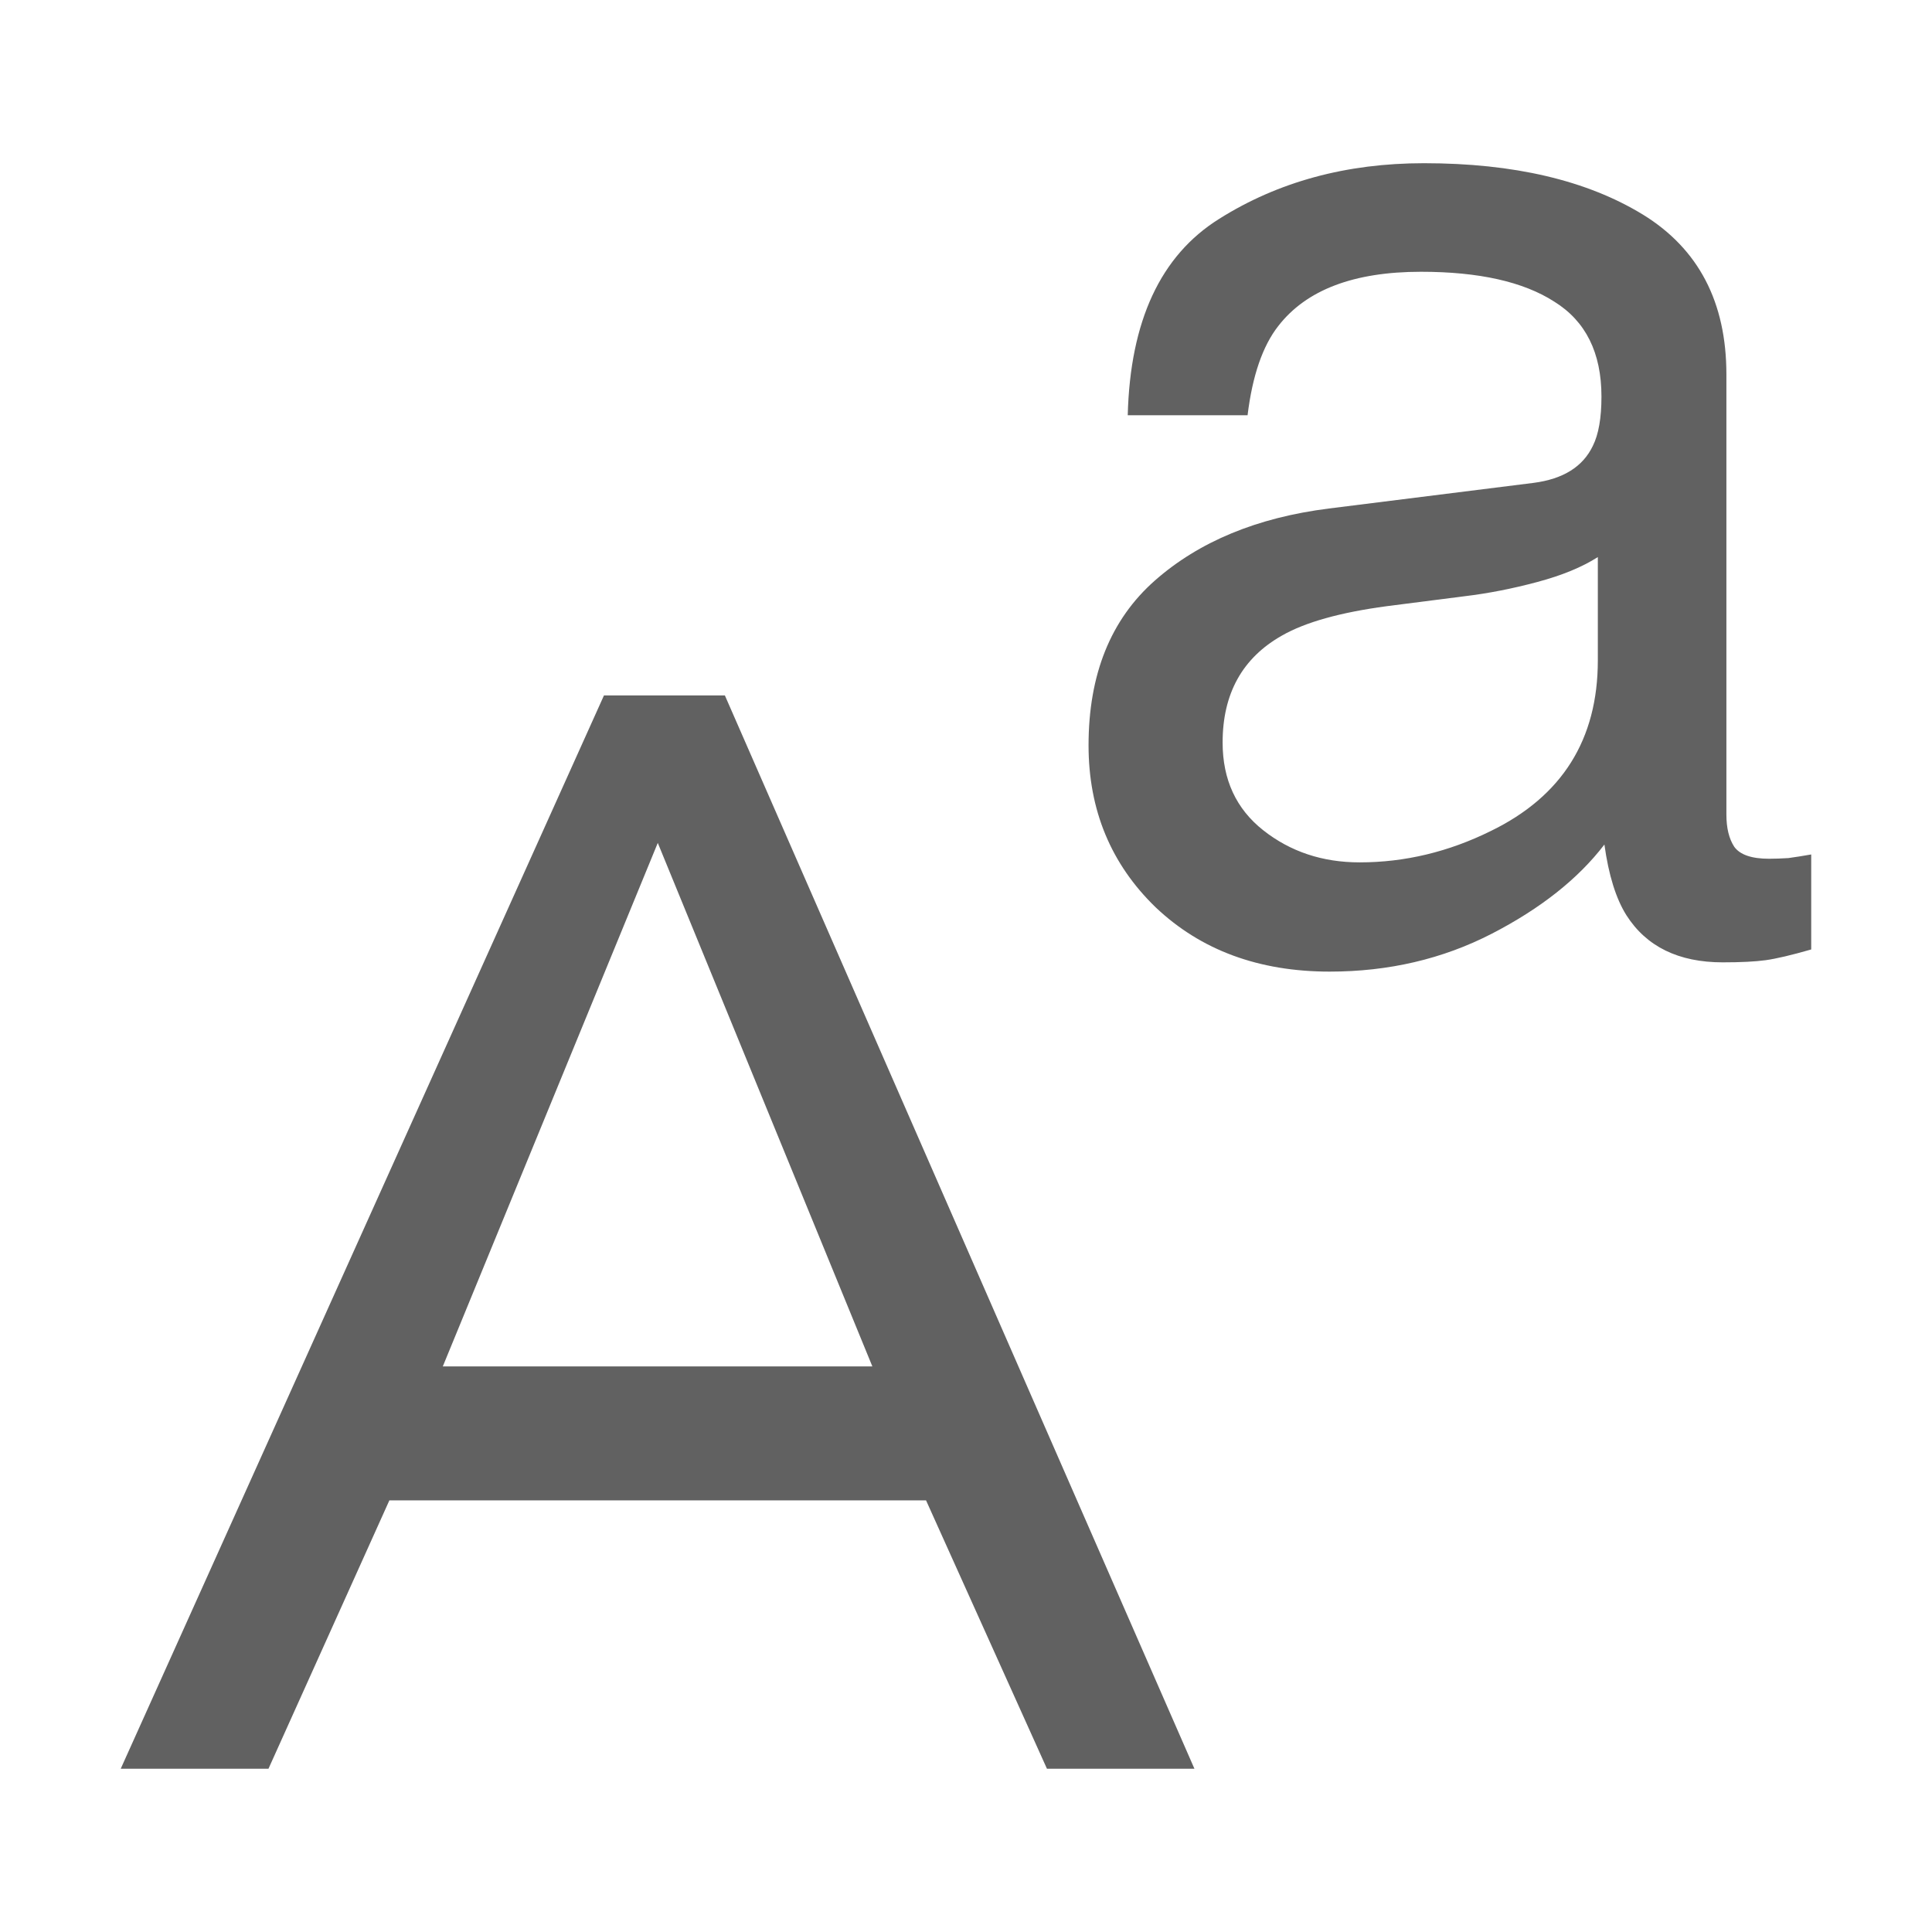
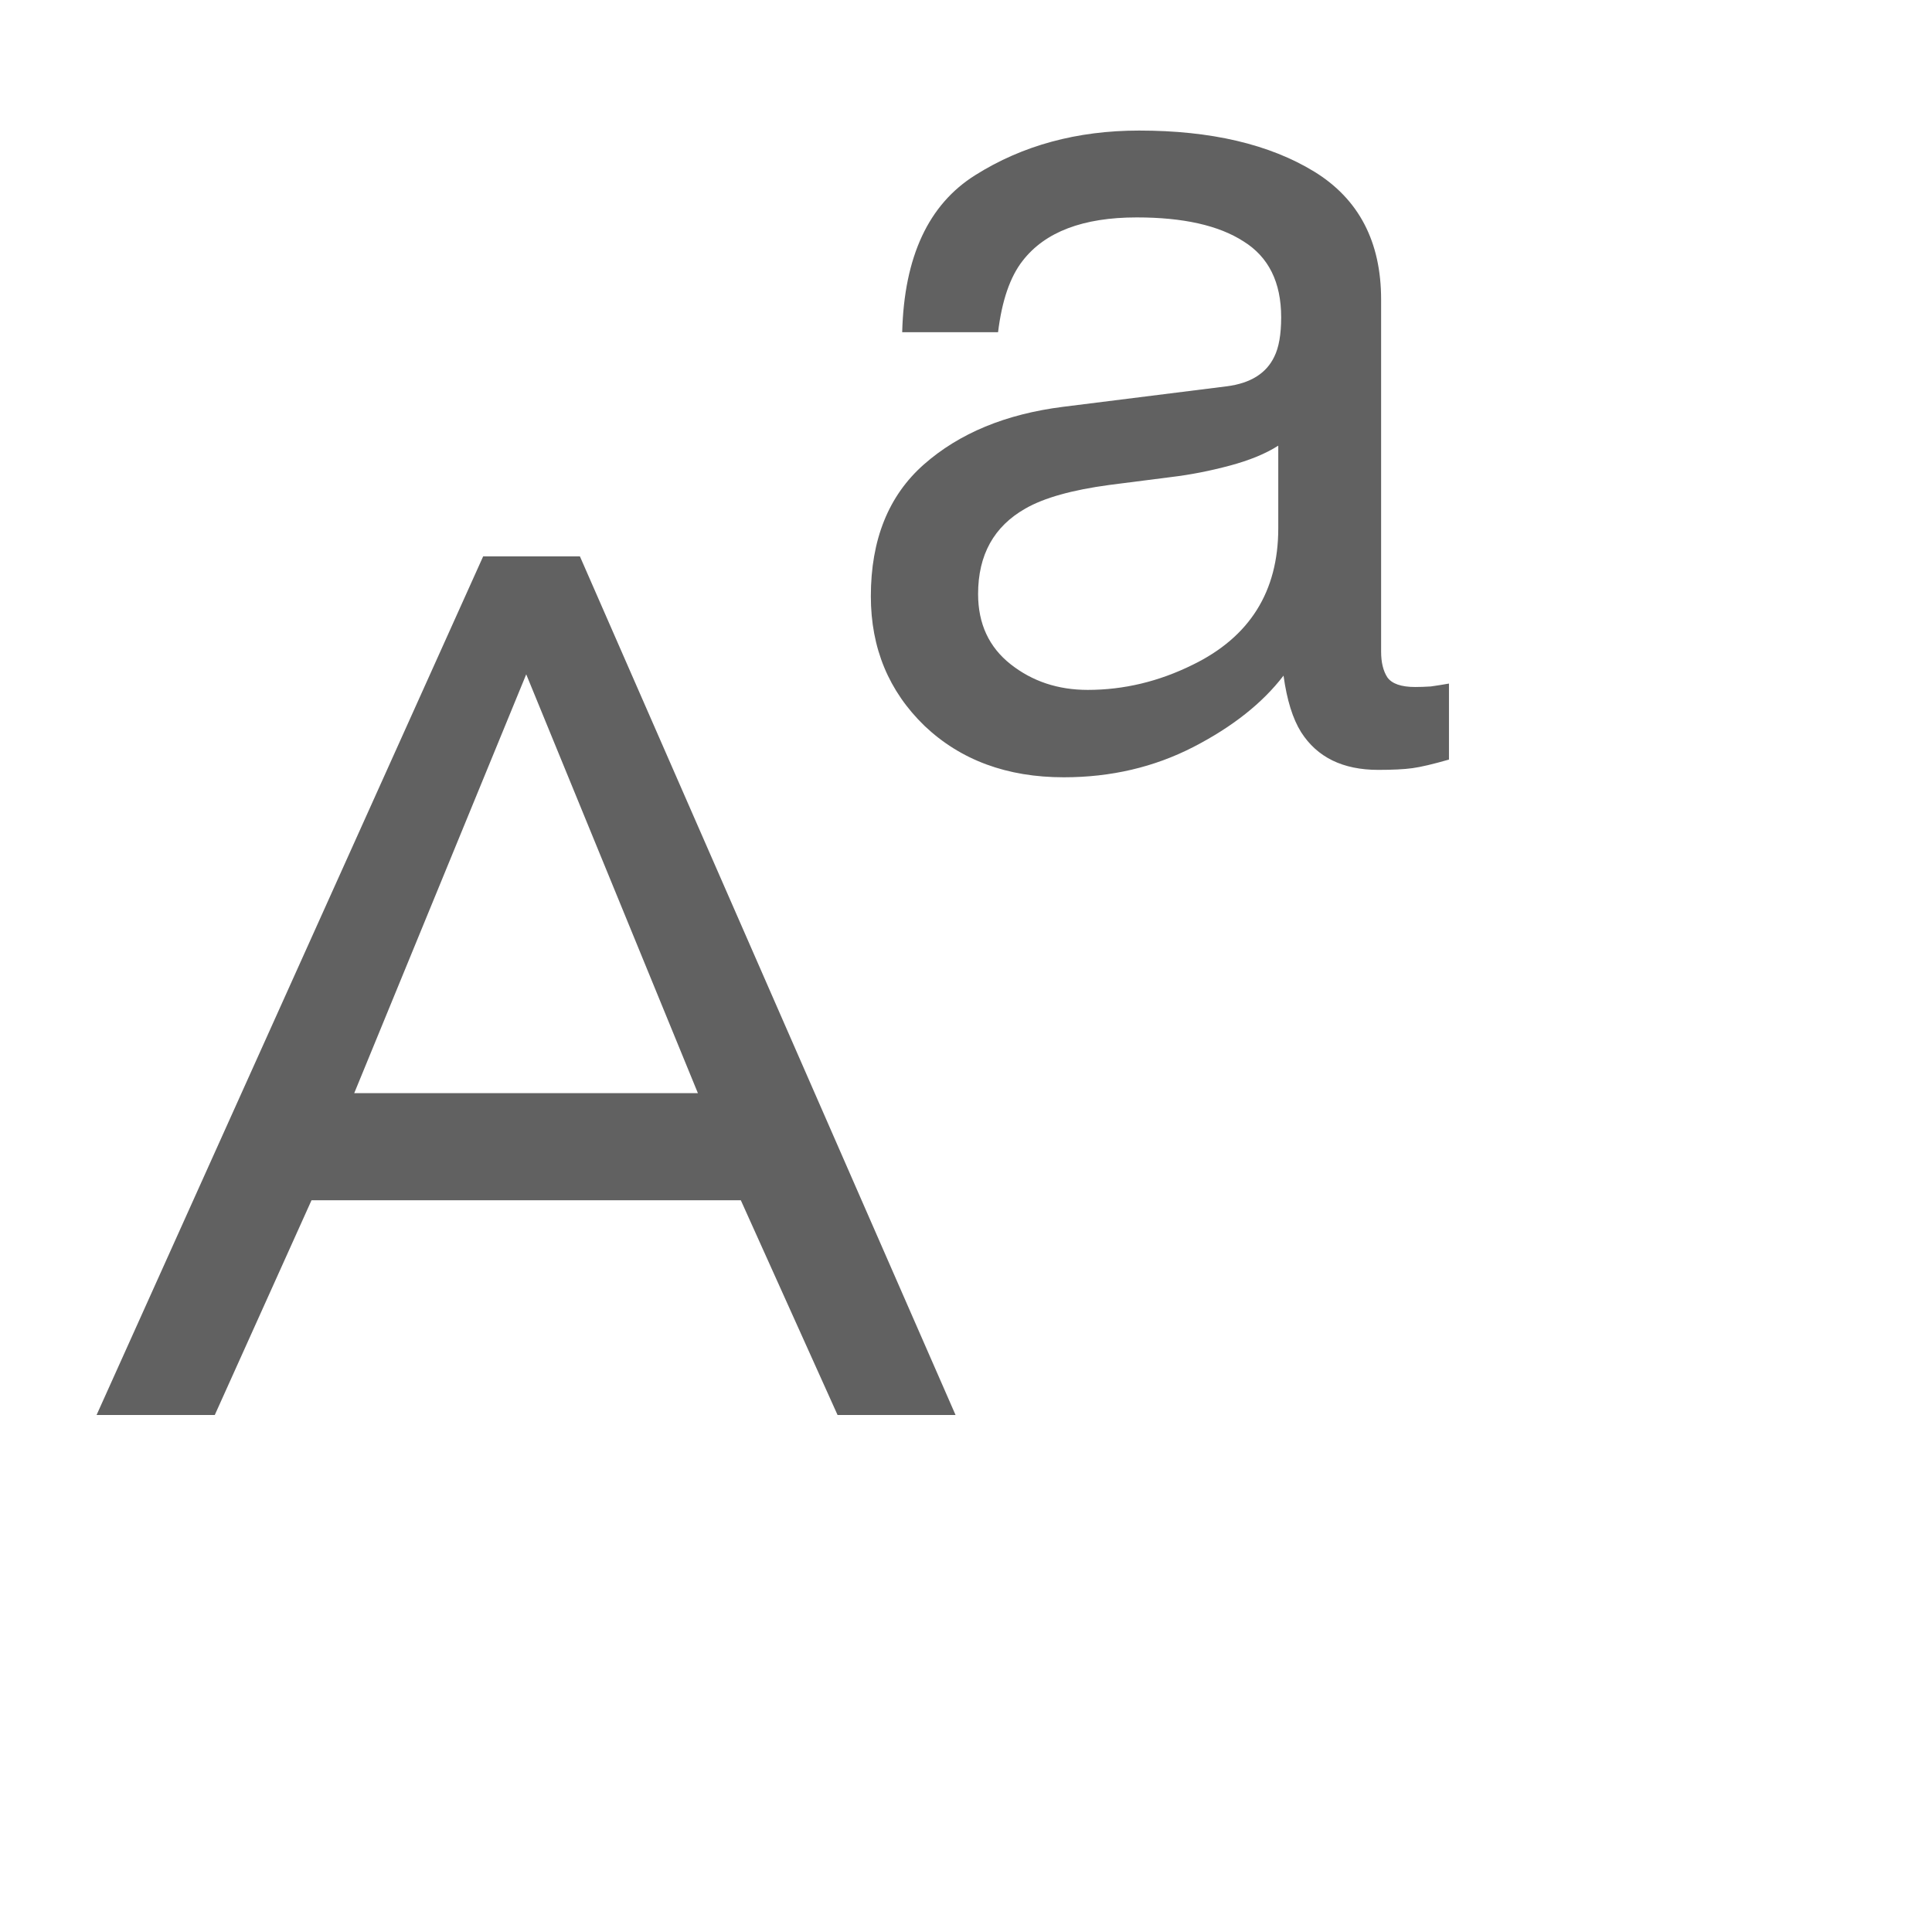
- <svg xmlns="http://www.w3.org/2000/svg" width="16" viewBox="0 0 16 16" version="1.1" height="16">
+ <svg xmlns="http://www.w3.org/2000/svg" width="16" viewBox="0 0 20 20" version="1.1" height="16">
  <g class="jp-icon-accent2" transform="matrix(1.111367,0,0,1.111367,-0.8884548,0.8681235)" fill="#616161">
    <path d="M 5.3,4.401 1.699,12.399 h 1.101 l 0.901,-2 h 3.999 l 0.901,2 H 9.7 L 6.201,4.401 Z M 5.701,5.5 7.3,9.401 H 4.099 Z" aria-label="A" />
    <path d="m 9.91,4.752 q 0,0.415 0.303,0.654 0.303,0.239 0.718,0.239 0.505,0 0.978,-0.234 0.797,-0.388 0.797,-1.271 V 3.37 q -0.175,0.112 -0.452,0.186 -0.276,0.074 -0.542,0.106 l -0.579,0.074 Q 10.612,3.806 10.352,3.955 9.91,4.205 9.91,4.752 Z M 12.228,2.817 q 0.33,-0.043 0.441,-0.276 0.064,-0.128 0.064,-0.367 0,-0.489 -0.351,-0.707 -0.346,-0.223 -0.994,-0.223 -0.75,0 -1.063,0.404 -0.175,0.223 -0.229,0.665 H 9.203 Q 9.23,1.259 9.884,0.85 10.543,0.435 11.41,0.435 q 1.005,0 1.632,0.383 0.622,0.383 0.622,1.191 v 3.28 q 0,0.149 0.058,0.239 0.064,0.09 0.26,0.09 0.064,0 0.144,-0.005 0.08,-0.011 0.17,-0.027 V 6.294 q -0.223,0.064 -0.34,0.08 -0.117,0.016 -0.319,0.016 -0.494,0 -0.718,-0.351 Q 12.802,5.853 12.755,5.512 12.462,5.895 11.915,6.177 11.367,6.459 10.708,6.459 9.916,6.459 9.411,5.98 8.911,5.496 8.911,4.773 q 0,-0.792 0.494,-1.228 Q 9.9,3.109 10.703,3.008 Z M 11.436,0.435 Z" aria-label="a" />
  </g>
</svg>
